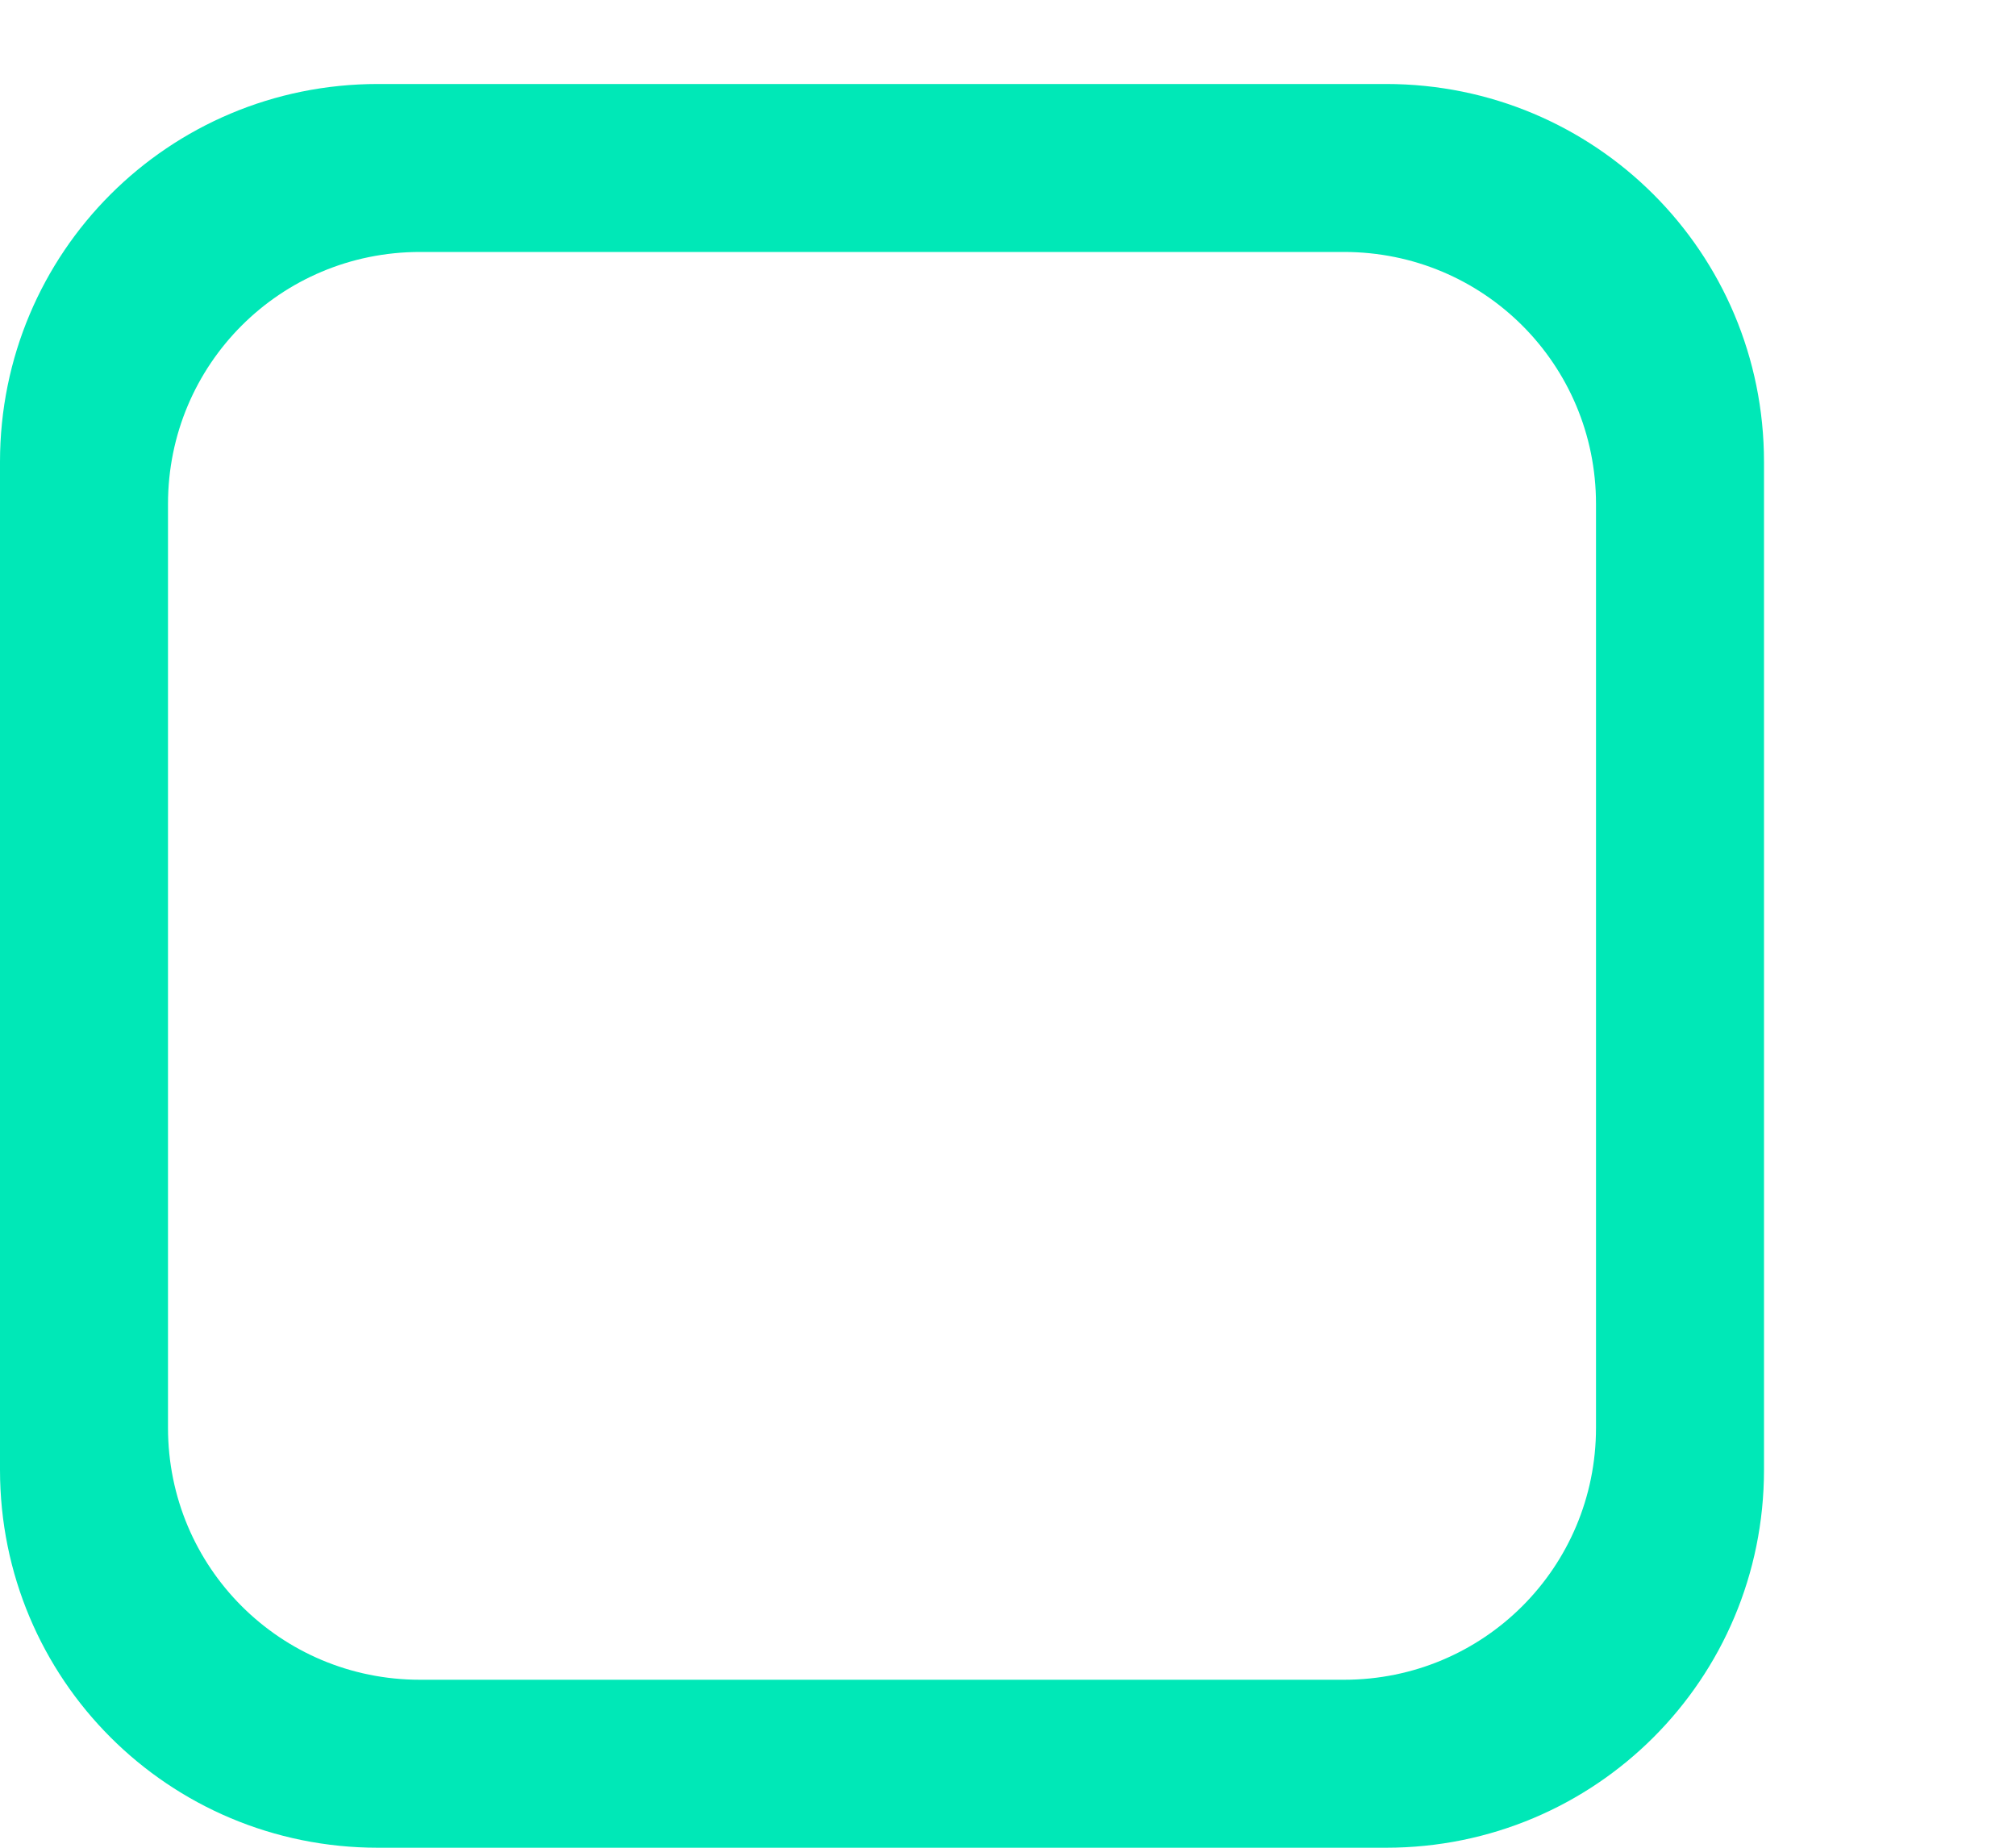
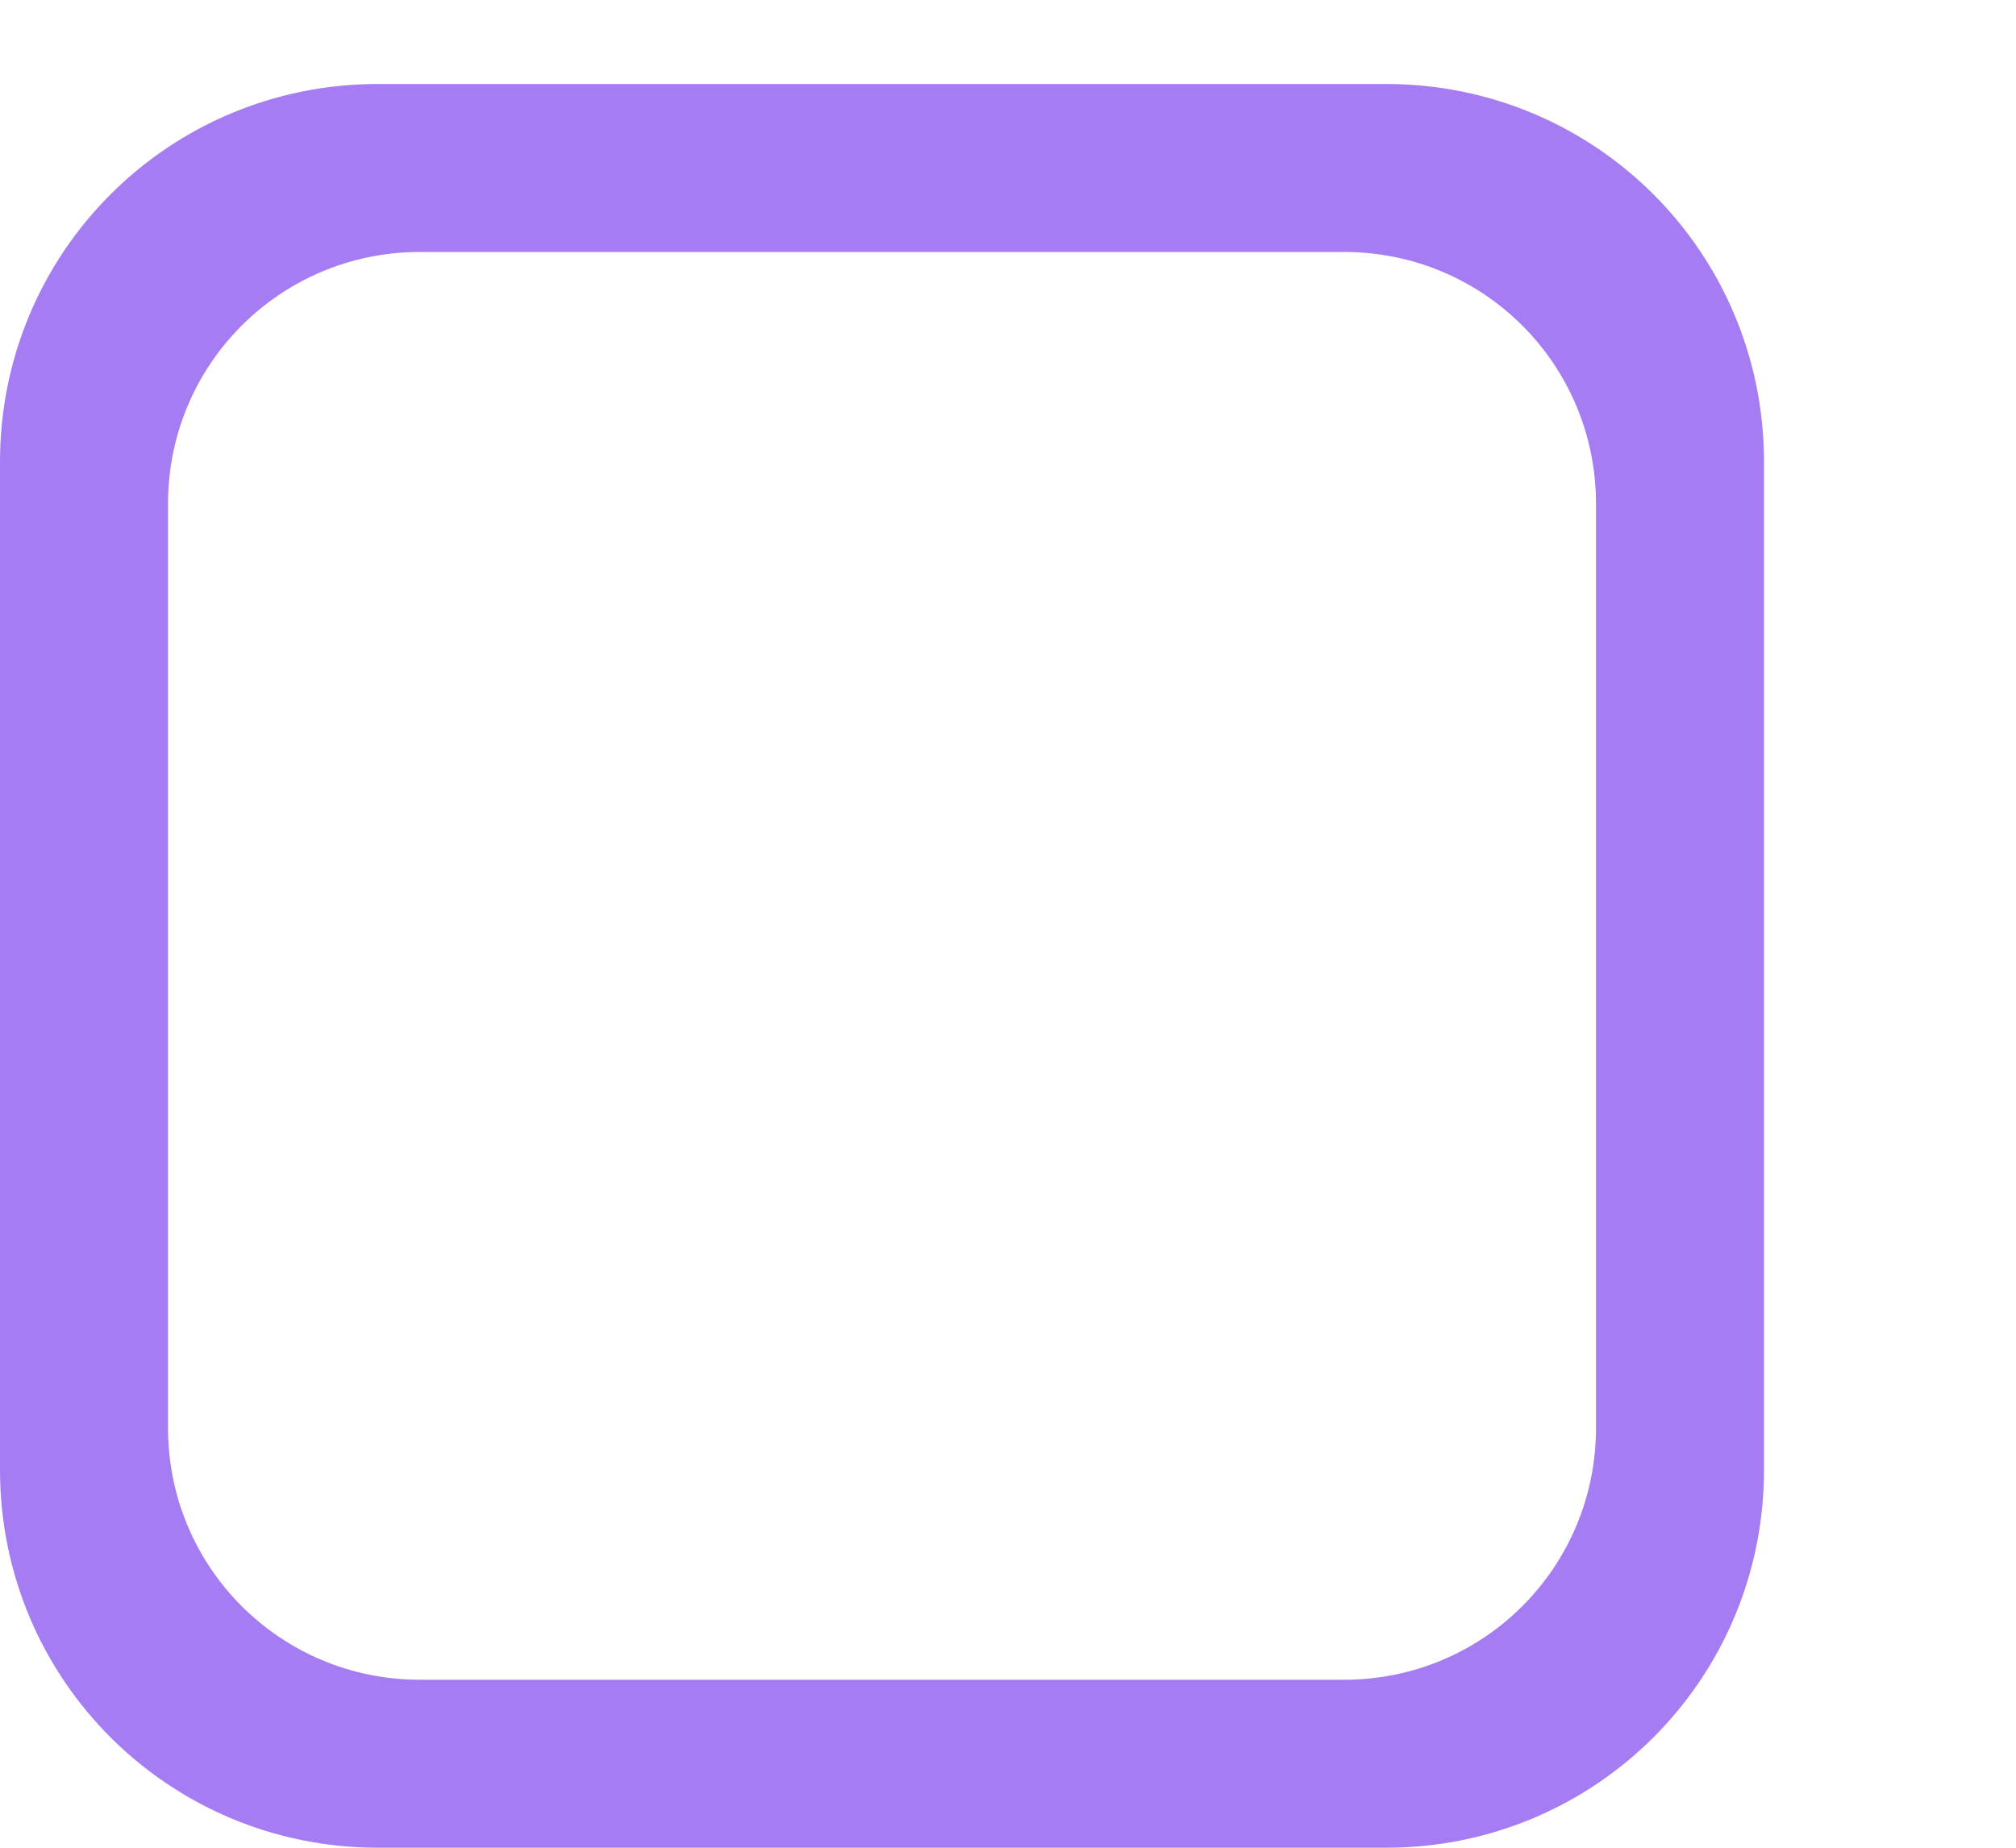
<svg xmlns="http://www.w3.org/2000/svg" xmlns:xlink="http://www.w3.org/1999/xlink" width="24" height="22" id="svg3199" version="1.1">
  <defs id="defs3201">
    <linearGradient id="linearGradient15404">
      <stop id="stop15406" offset="0" style="stop-color:#515151;stop-opacity:1" />
      <stop id="stop15408" offset="1" style="stop-color:#292929;stop-opacity:1" />
    </linearGradient>
    <linearGradient xlink:href="#linearGradient5872-5-1" id="linearGradient5891-0-4" gradientUnits="userSpaceOnUse" x1="205.841" y1="246.709" x2="206.748" y2="231.241" />
    <linearGradient id="linearGradient5872-5-1">
      <stop style="stop-color:#0b2e52;stop-opacity:1" offset="0" id="stop5874-4-4" />
      <stop style="stop-color:#1862af;stop-opacity:1" offset="1" id="stop5876-0-5" />
    </linearGradient>
    <linearGradient y2="-388.73" x2="-93.031" y1="-396.347" x1="-93.031" gradientTransform="matrix(1.591837,0,0,0.8571429,-256.5612,59.68542)" gradientUnits="userSpaceOnUse" id="linearGradient14219" xlink:href="#linearGradient15404" />
    <linearGradient id="linearGradient10013-4-63-6">
      <stop style="stop-color:#333333;stop-opacity:1;" offset="0" id="stop10015-2-76-1" />
      <stop style="stop-color:#292929;stop-opacity:1" offset="1" id="stop10017-46-15-8" />
    </linearGradient>
    <linearGradient id="linearGradient10597-5">
      <stop style="stop-color:#16191a;stop-opacity:1;" offset="0" id="stop10599-2" />
      <stop style="stop-color:#2b3133;stop-opacity:1" offset="1" id="stop10601-5" />
    </linearGradient>
    <linearGradient y2="-322.164" x2="921.225" y1="-330.051" x1="921.328" gradientTransform="matrix(1.591837,0,0,0.8571429,-1456.546,275.4519)" gradientUnits="userSpaceOnUse" id="linearGradient15374" xlink:href="#linearGradient10013-4-63-6" />
    <linearGradient gradientTransform="translate(-1199.985,216.3805)" y2="-227.08" x2="1203.918" y1="-217.567" x1="1203.918" gradientUnits="userSpaceOnUse" id="linearGradient15376" xlink:href="#linearGradient10597-5" />
    <linearGradient id="linearGradient5581-5-2-4-6-8-7-35-8">
      <stop id="stop5583-0-92-8-0-7-6-5-1" offset="0" style="stop-color:#454c4c;stop-opacity:1;" />
      <stop style="stop-color:#393f3f;stop-opacity:1;" offset="0.4" id="stop5585-4-7-2-7-9-9-92-0" />
      <stop id="stop5587-6-7-2-0-3-1-21-5" offset="1" style="stop-color:#2d3232;stop-opacity:1;" />
    </linearGradient>
  </defs>
  <g id="layer1" transform="translate(-342.5,-521.3622)">
    <rect style="color:#000000;fill:none;stroke:none;stroke-width:2;marker:none;visibility:visible;display:inline;overflow:visible;enable-background:accumulate" id="rect17347" width="21.944" height="21.944" x="342.299" y="521.584" />
-     <path style="display:inline;opacity:1;fill:#00e8b7;fill-opacity:1;stroke:none;stroke-opacity:1;enable-background:new" d="M 4.5 1 C 2.007 1 0 3.007 0 5.5 L 0 17.5 C 0 19.993 2.007 22 4.5 22 L 16.5 22 C 18.993 22 21 19.993 21 17.5 L 21 5.5 C 21 3.007 18.993 1 16.5 1 L 4.5 1 z M 5 3 L 16 3 C 17.662 3 19 4.338 19 6 L 19 17 C 19 18.662 17.662 20 16 20 L 5 20 C 3.338 20 2 18.662 2 17 L 2 6 C 2 4.338 3.338 3 5 3 z " transform="translate(342.5,521.3622)" id="path4731" />
+     <path style="display:inline;opacity:1;fill:#a67cf3;fill-opacity:1;stroke:none;stroke-opacity:1;enable-background:new" d="M 4.5 1 C 2.007 1 0 3.007 0 5.5 L 0 17.5 C 0 19.993 2.007 22 4.5 22 L 16.5 22 C 18.993 22 21 19.993 21 17.5 L 21 5.5 C 21 3.007 18.993 1 16.5 1 L 4.5 1 z M 5 3 L 16 3 C 17.662 3 19 4.338 19 6 L 19 17 C 19 18.662 17.662 20 16 20 L 5 20 C 3.338 20 2 18.662 2 17 L 2 6 C 2 4.338 3.338 3 5 3 z " transform="translate(342.5,521.3622)" id="path4731" />
  </g>
</svg>
